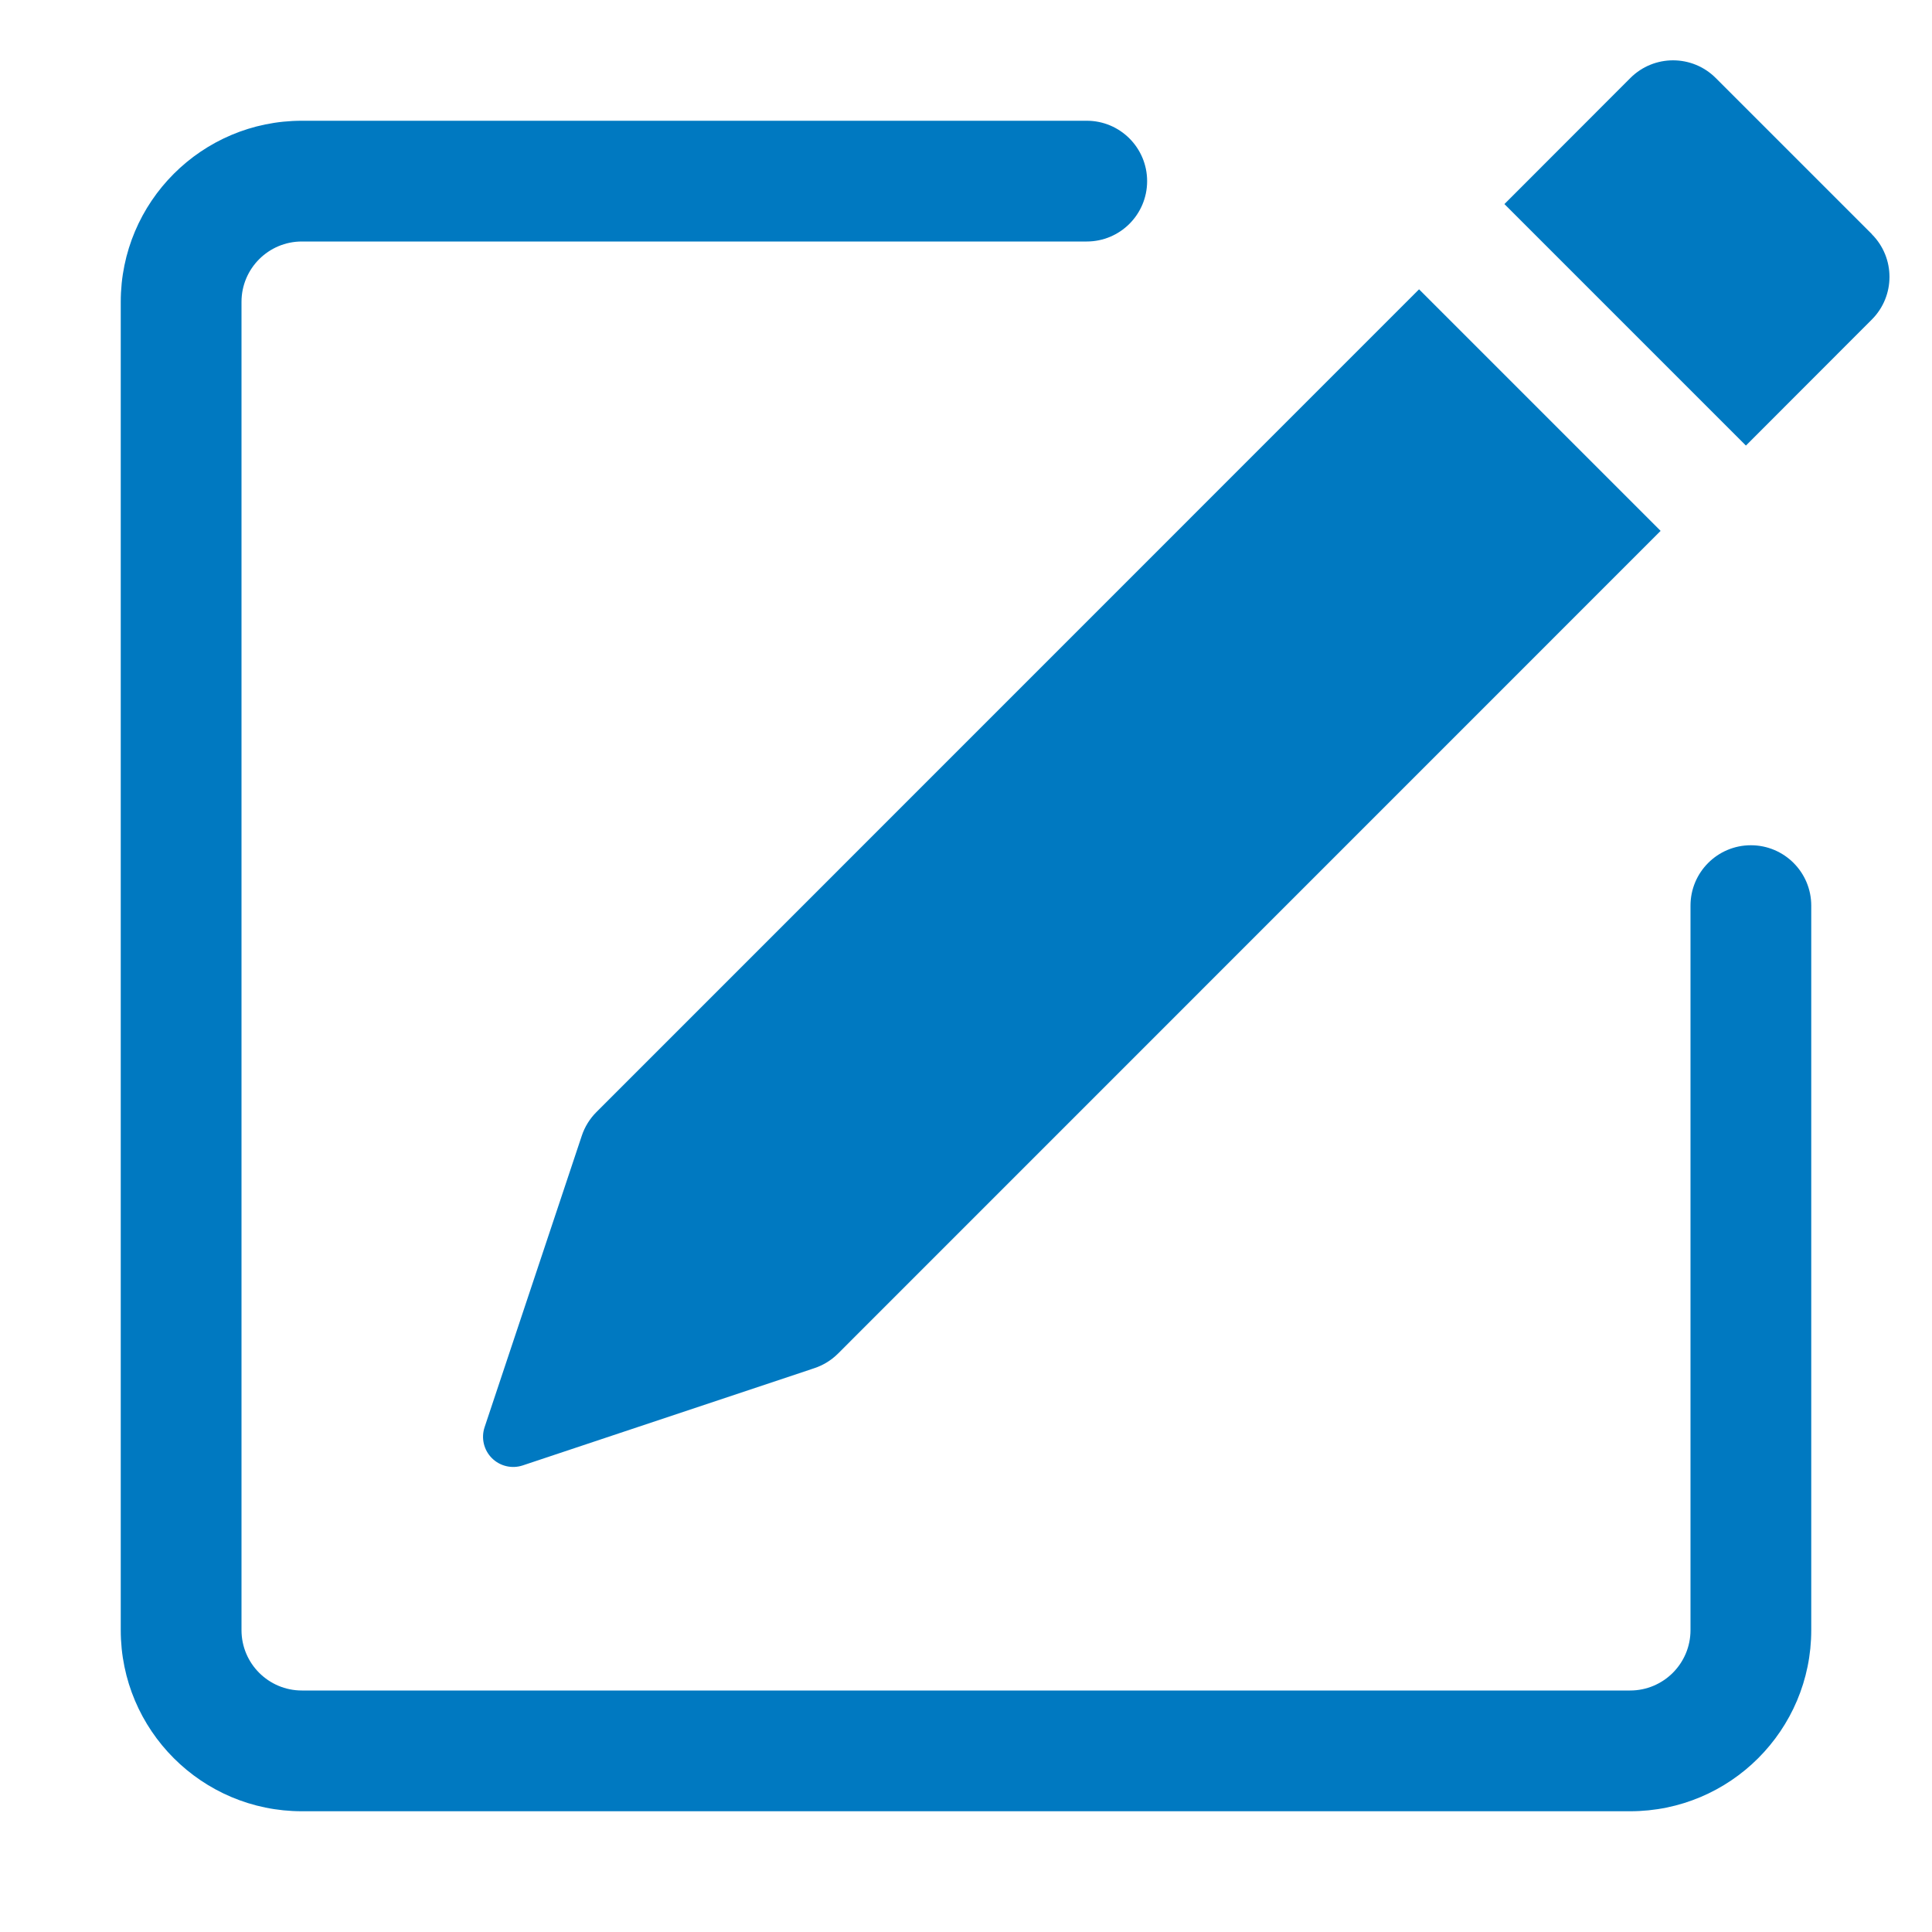
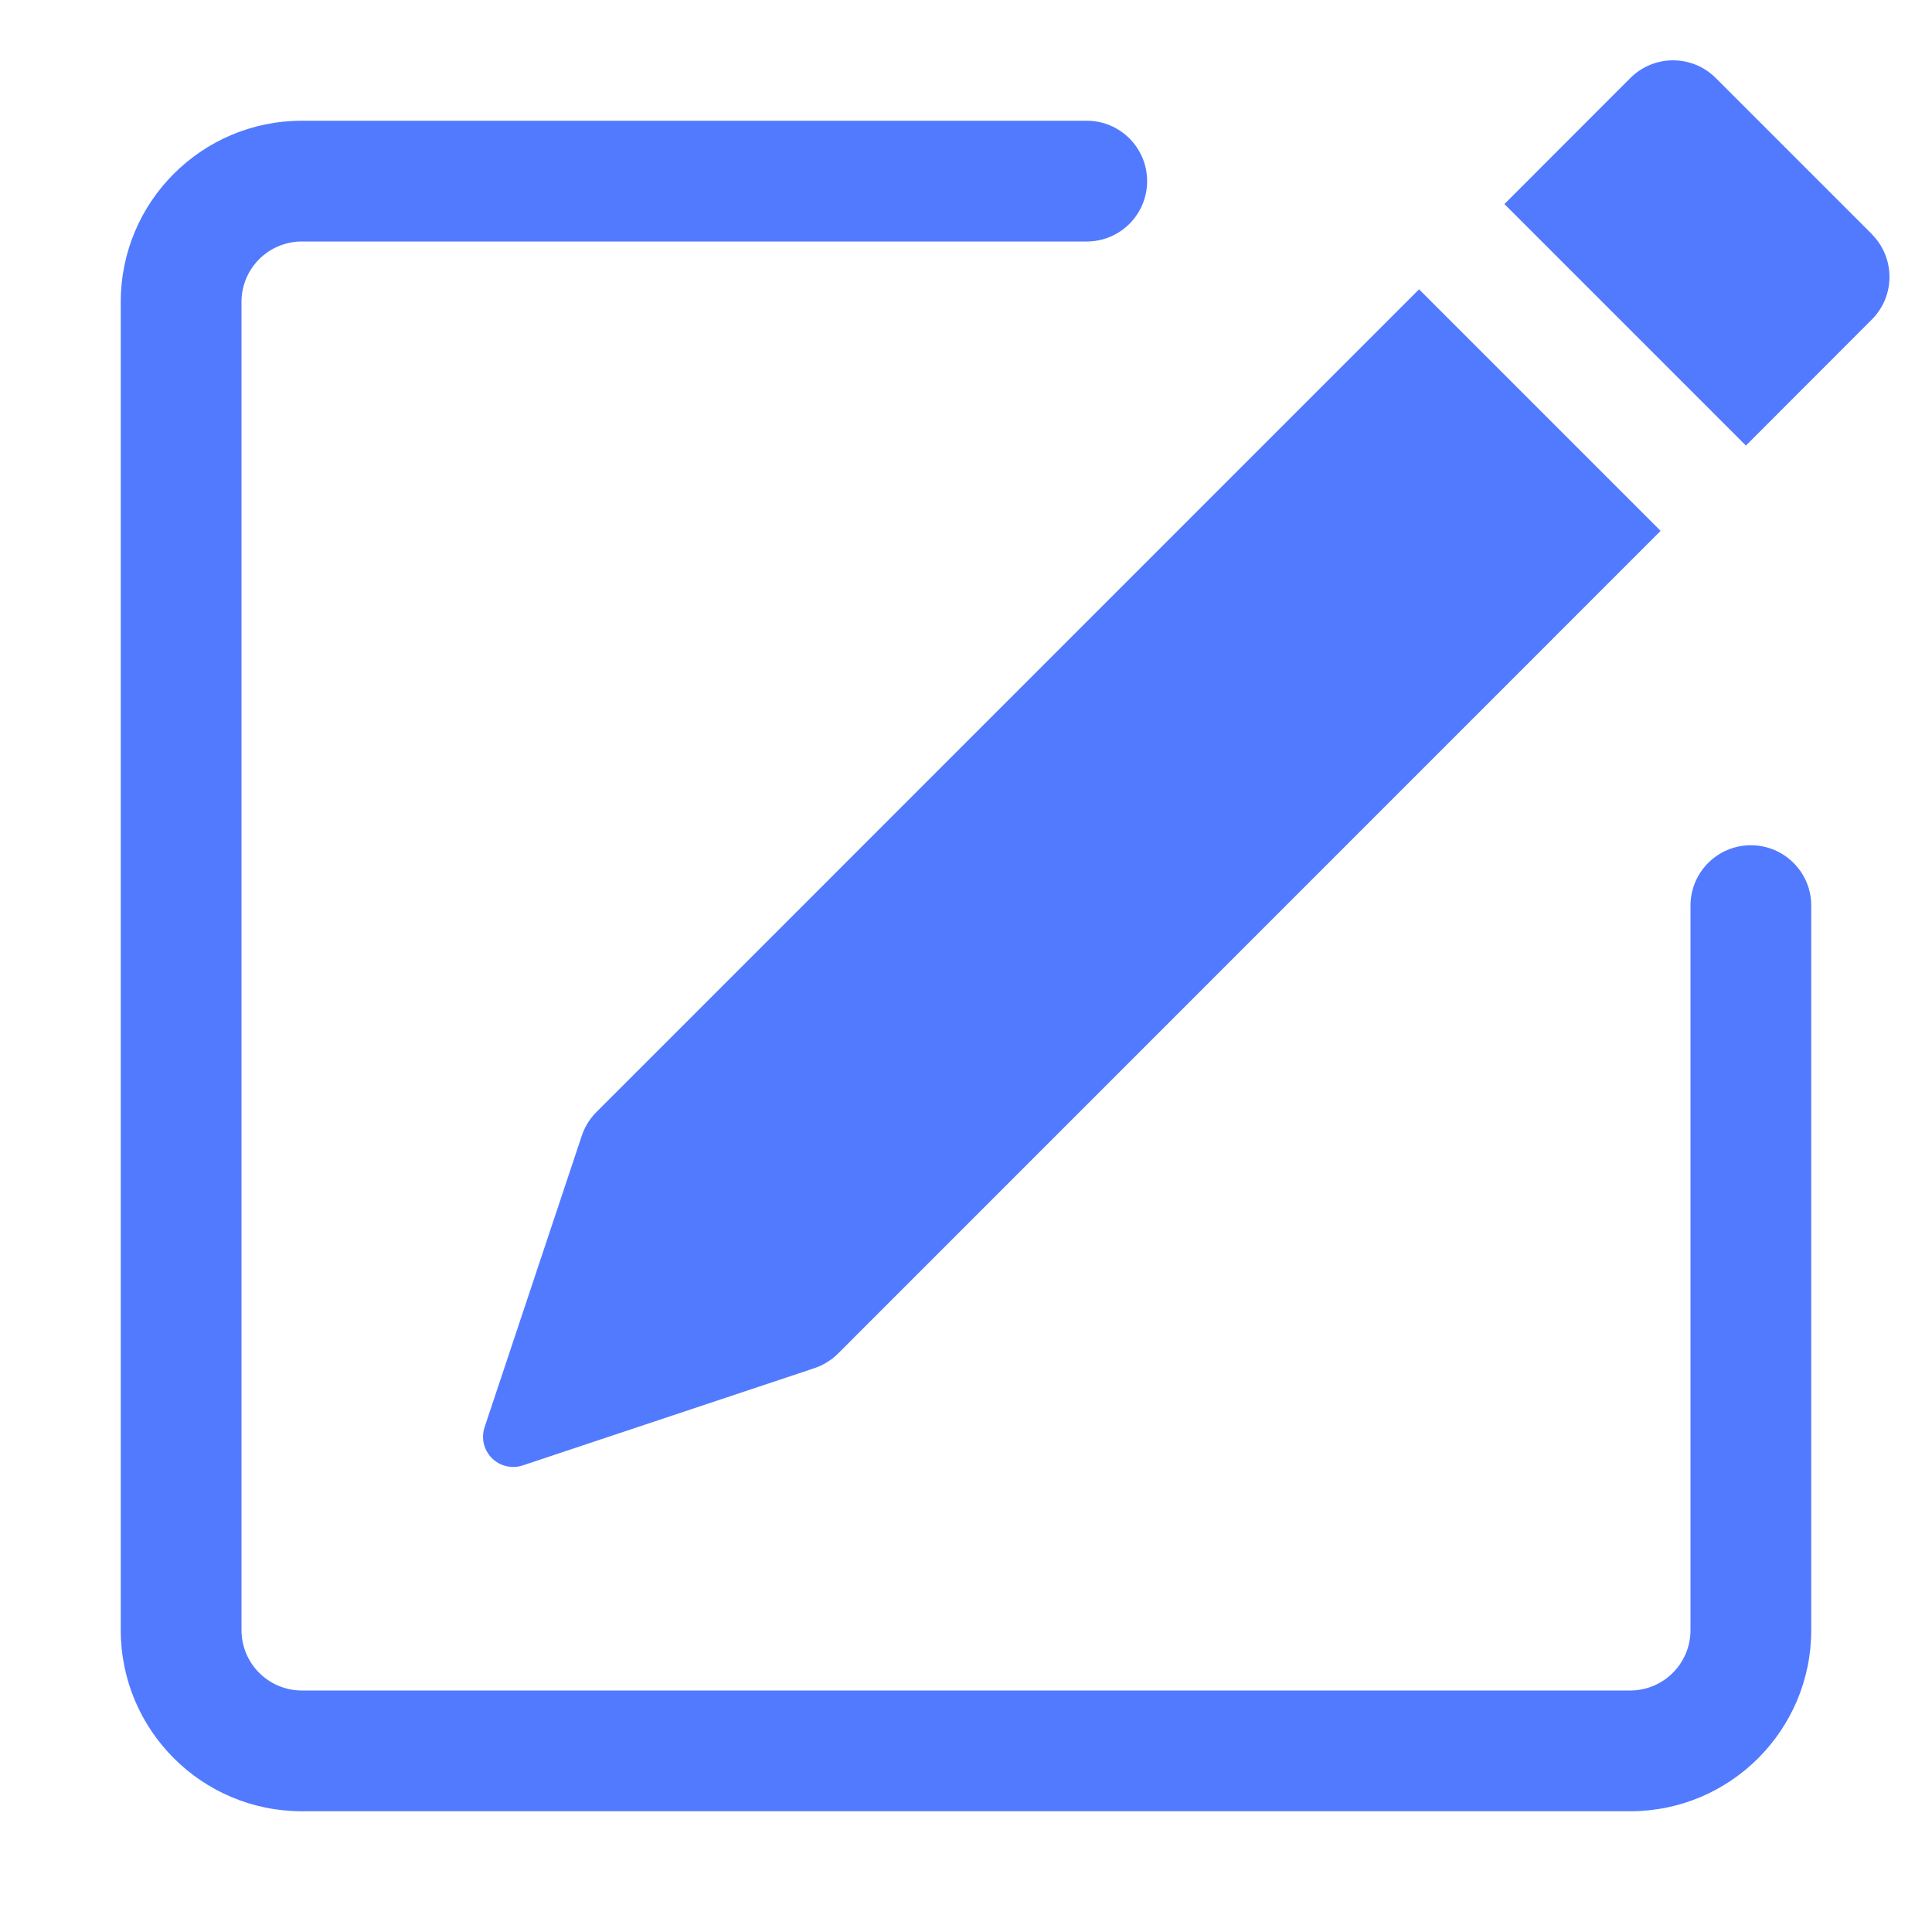
- <svg xmlns="http://www.w3.org/2000/svg" fill="#0079C1" viewBox="0 0 16 16">
+ <svg xmlns="http://www.w3.org/2000/svg" fill="#527aff" viewBox="0 0 16 16">
  <path d="M15.502 1.94a.5.5 0 0 1 0 .706L14.459 3.69l-2-2L13.502.646a.5.5 0 0 1 .707 0l1.293 1.293zm-1.75 2.456-2-2L4.939 9.21a.5.5 0 0 0-.121.196l-.805 2.414a.25.25 0 0 0 .316.316l2.414-.805a.5.5 0 0 0 .196-.12l6.813-6.814z" />
  <path fill-rule="evenodd" d="M1 13.5A1.5 1.5 0 0 0 2.5 15h11a1.5 1.5 0 0 0 1.5-1.5v-6a.5.5 0 0 0-1 0v6a.5.5 0 0 1-.5.5h-11a.5.5 0 0 1-.5-.5v-11a.5.5 0 0 1 .5-.5H9a.5.5 0 0 0 0-1H2.5A1.5 1.5 0 0 0 1 2.5z" />
</svg>
